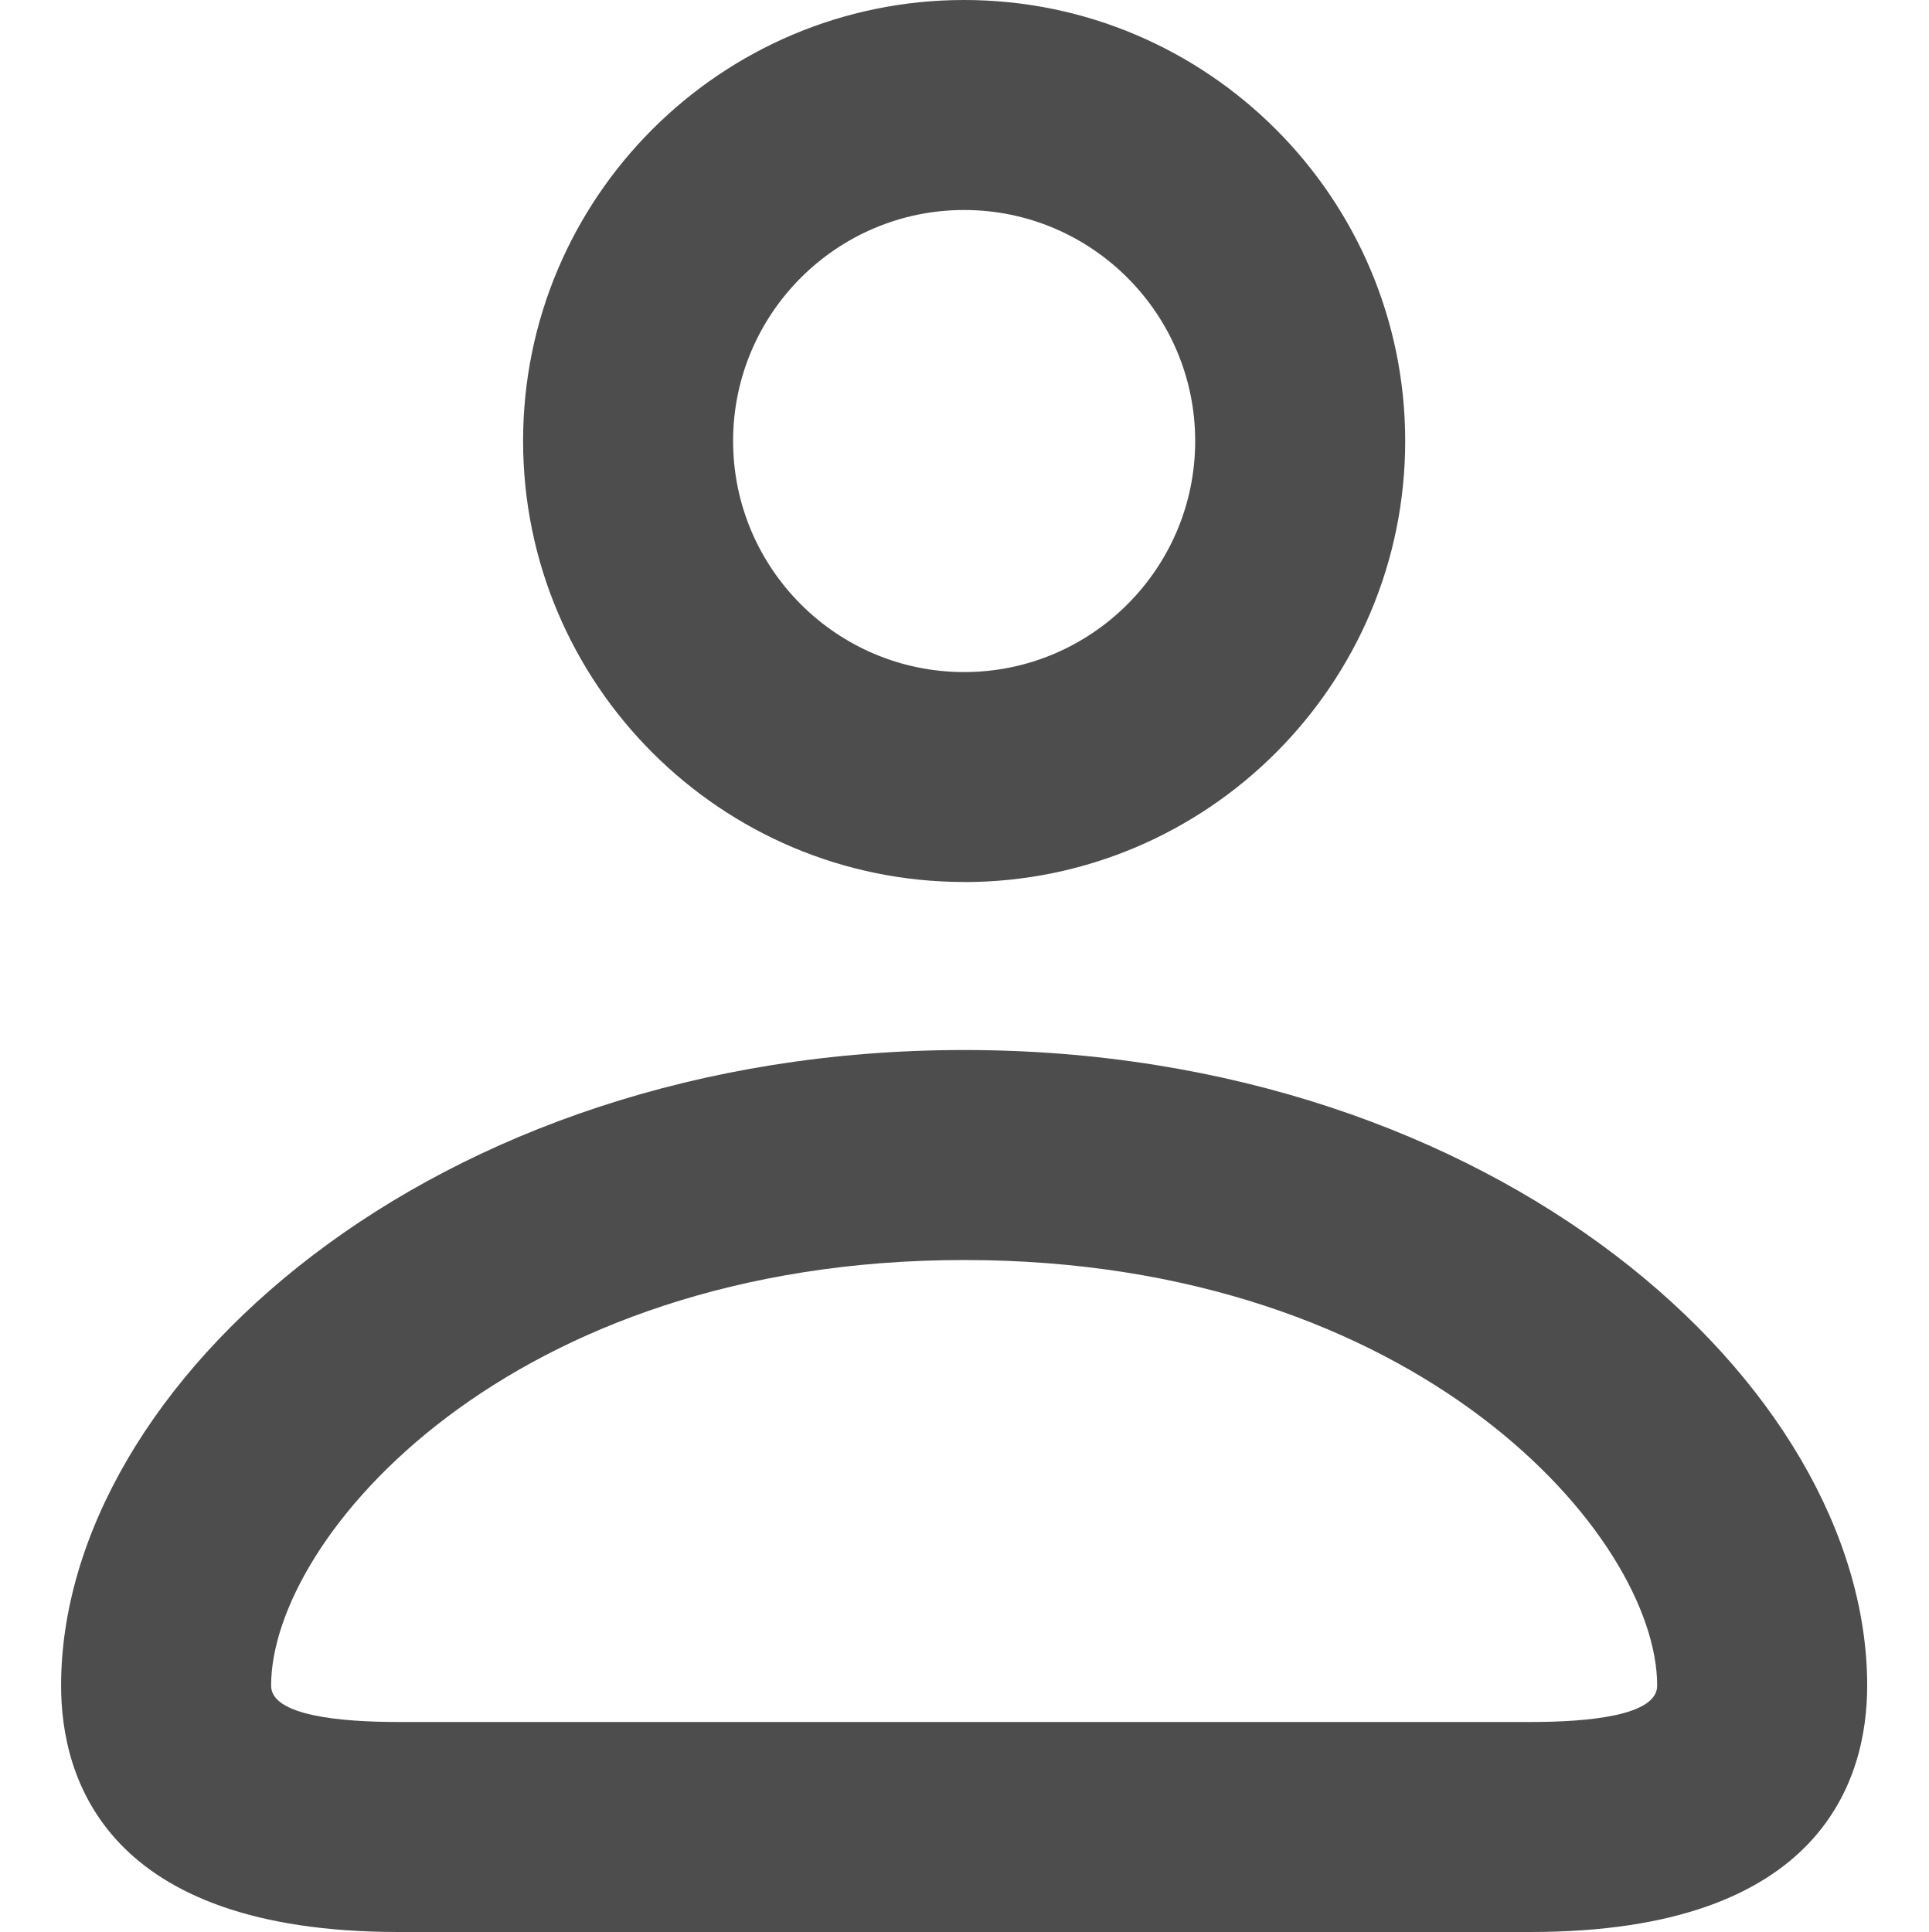
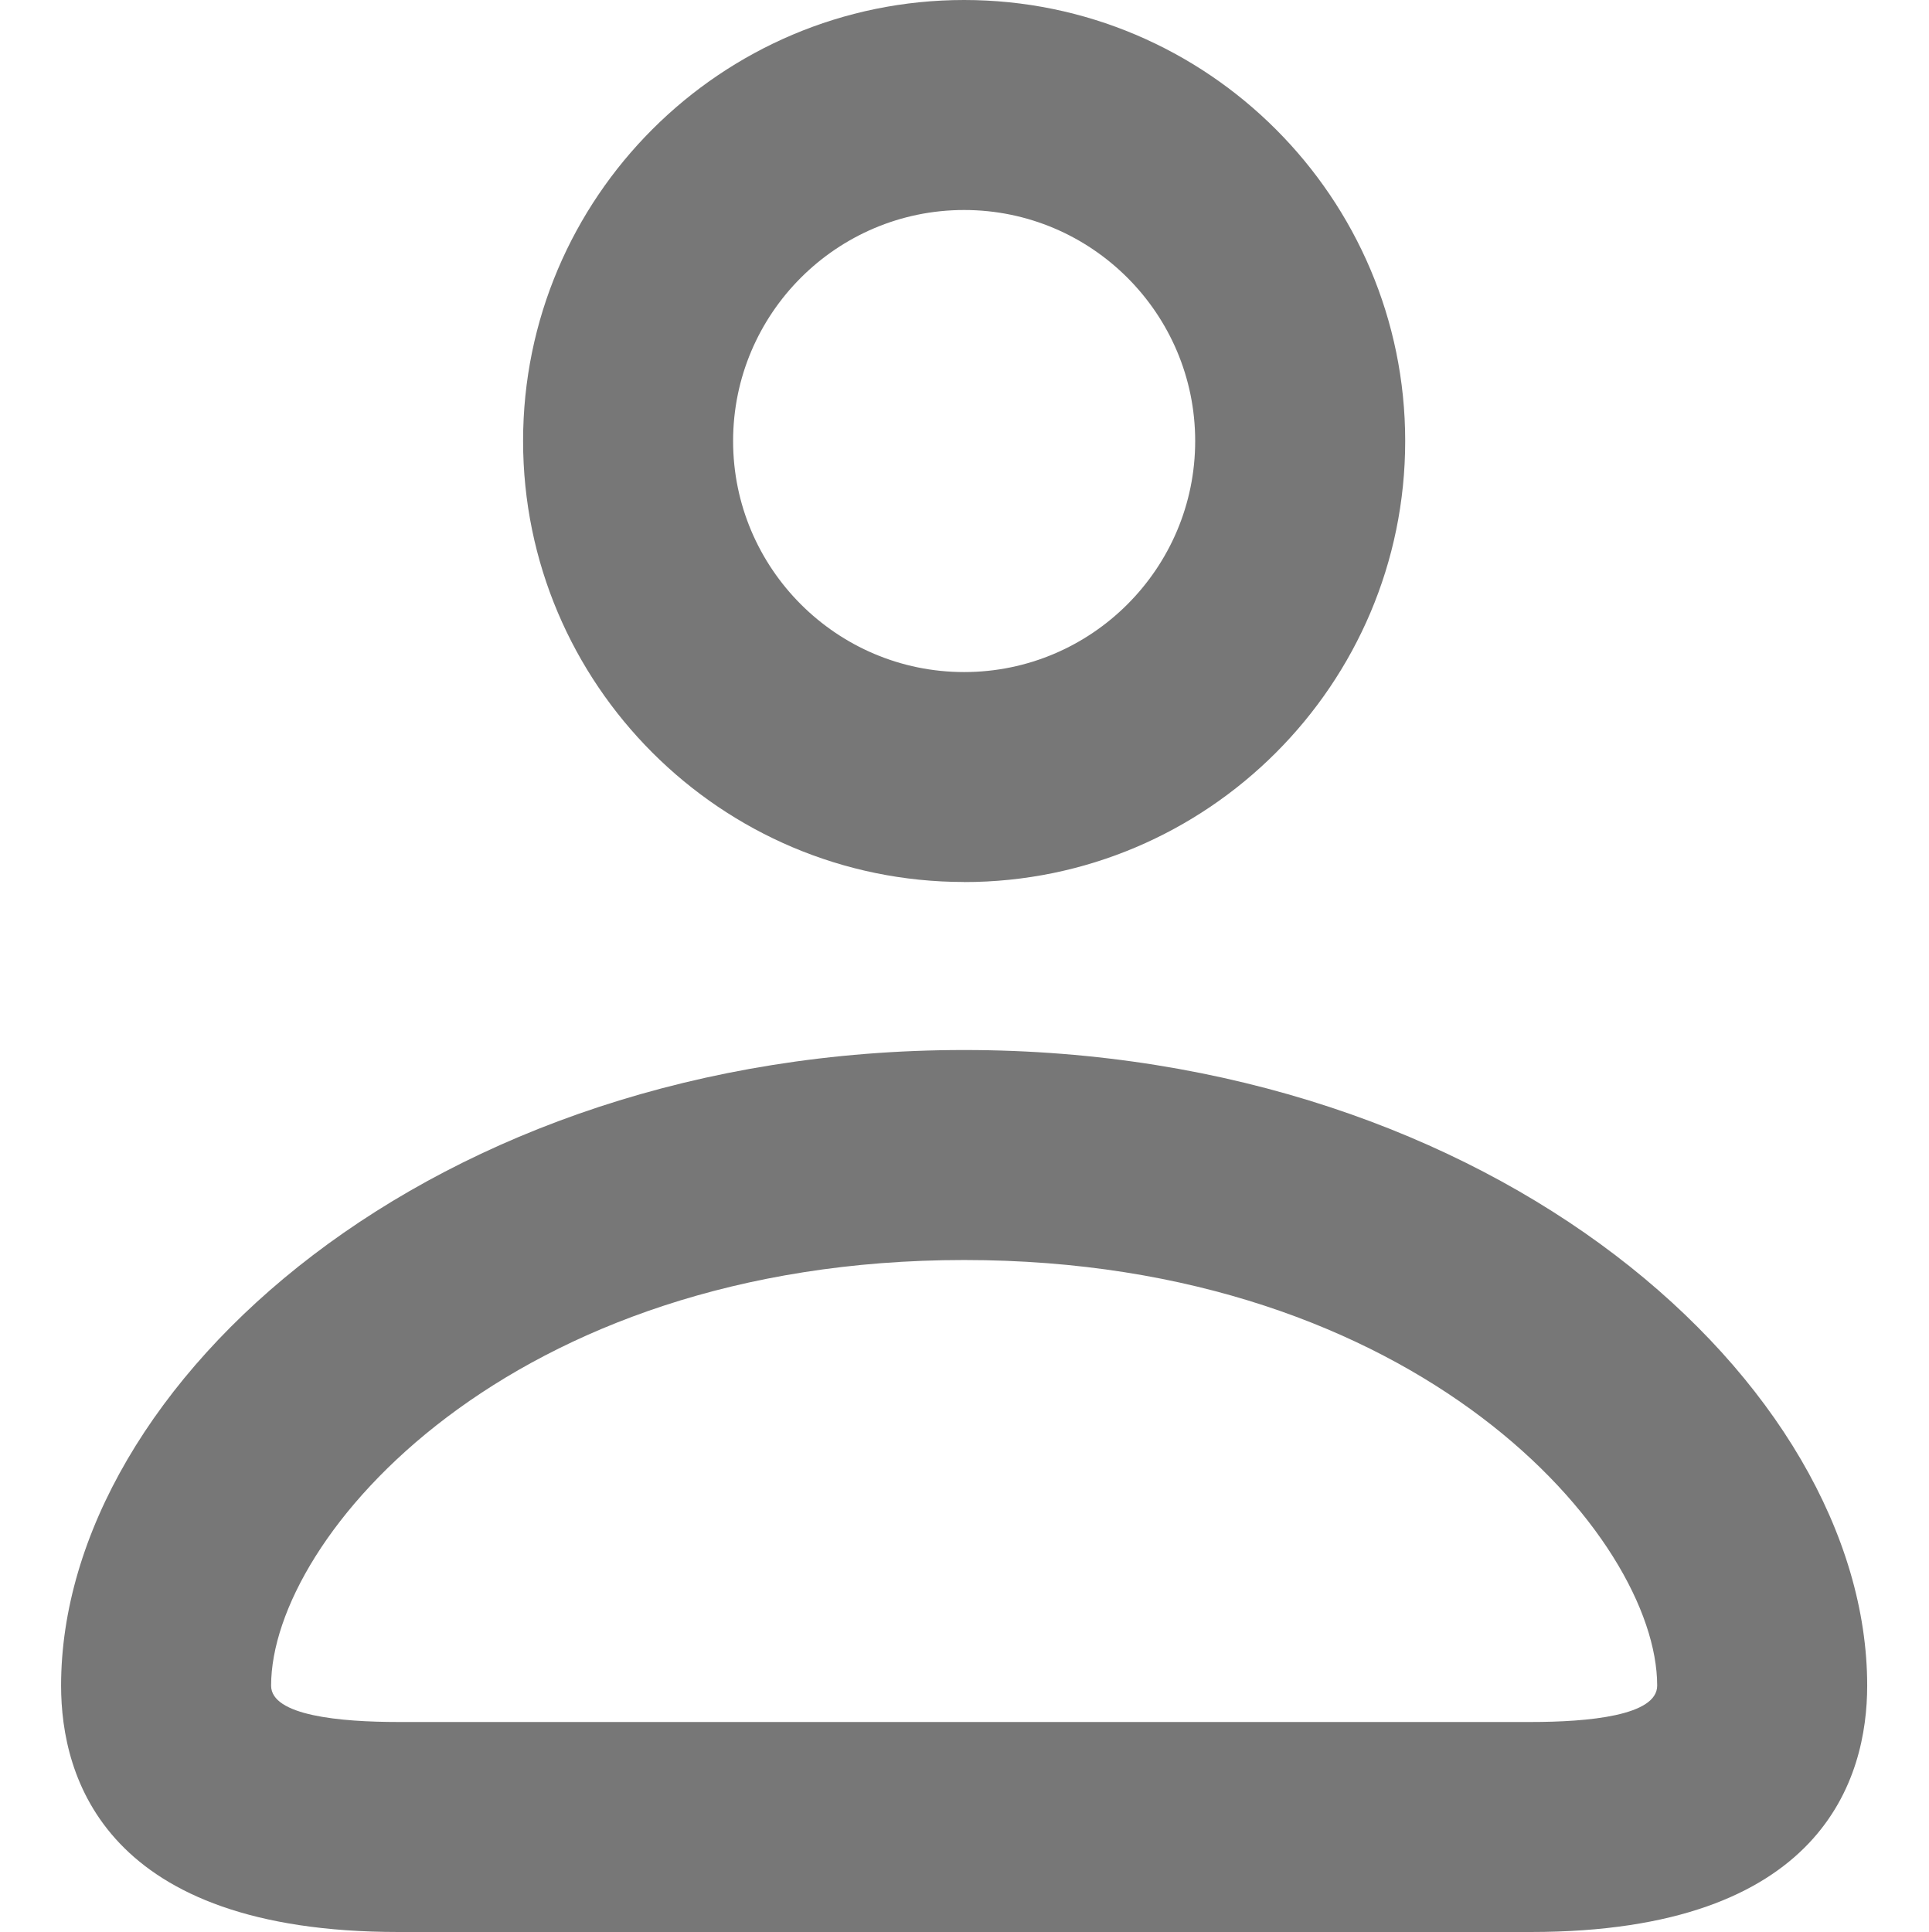
- <svg xmlns="http://www.w3.org/2000/svg" fill="#4d4d4d" data-name="Layer 1" viewBox="0 0 232.94 233.4">
+ <svg xmlns="http://www.w3.org/2000/svg" fill="#777777" data-name="Layer 1" viewBox="0 0 232.94 233.4">
  <path d="m116.47,106.55c-29.38,0-53.28-23.9-53.28-53.28S87.09,0,116.47,0s53.28,23.9,53.28,53.28-23.9,53.28-53.28,53.28Zm0-81.18c-15.39,0-27.91,12.52-27.91,27.91s12.52,27.91,27.91,27.91,27.91-12.52,27.91-27.91-12.52-27.91-27.91-27.91Z" />
  <path d="m184.91,233.4H48.14c-35.46,0-40.76-18.64-40.76-29.76,0-36.32,44.8-76.79,109.09-76.79s109.09,40.47,109.09,76.79c0,11.12-5.28,29.76-40.65,29.76Zm-68.44-81.18c-54.97,0-83.72,33.48-83.72,51.42,0,3.63,8.37,4.39,15.39,4.39h136.77c6.97,0,15.28-.76,15.28-4.39,0-17.95-28.75-51.42-83.72-51.42Z" />
</svg>
